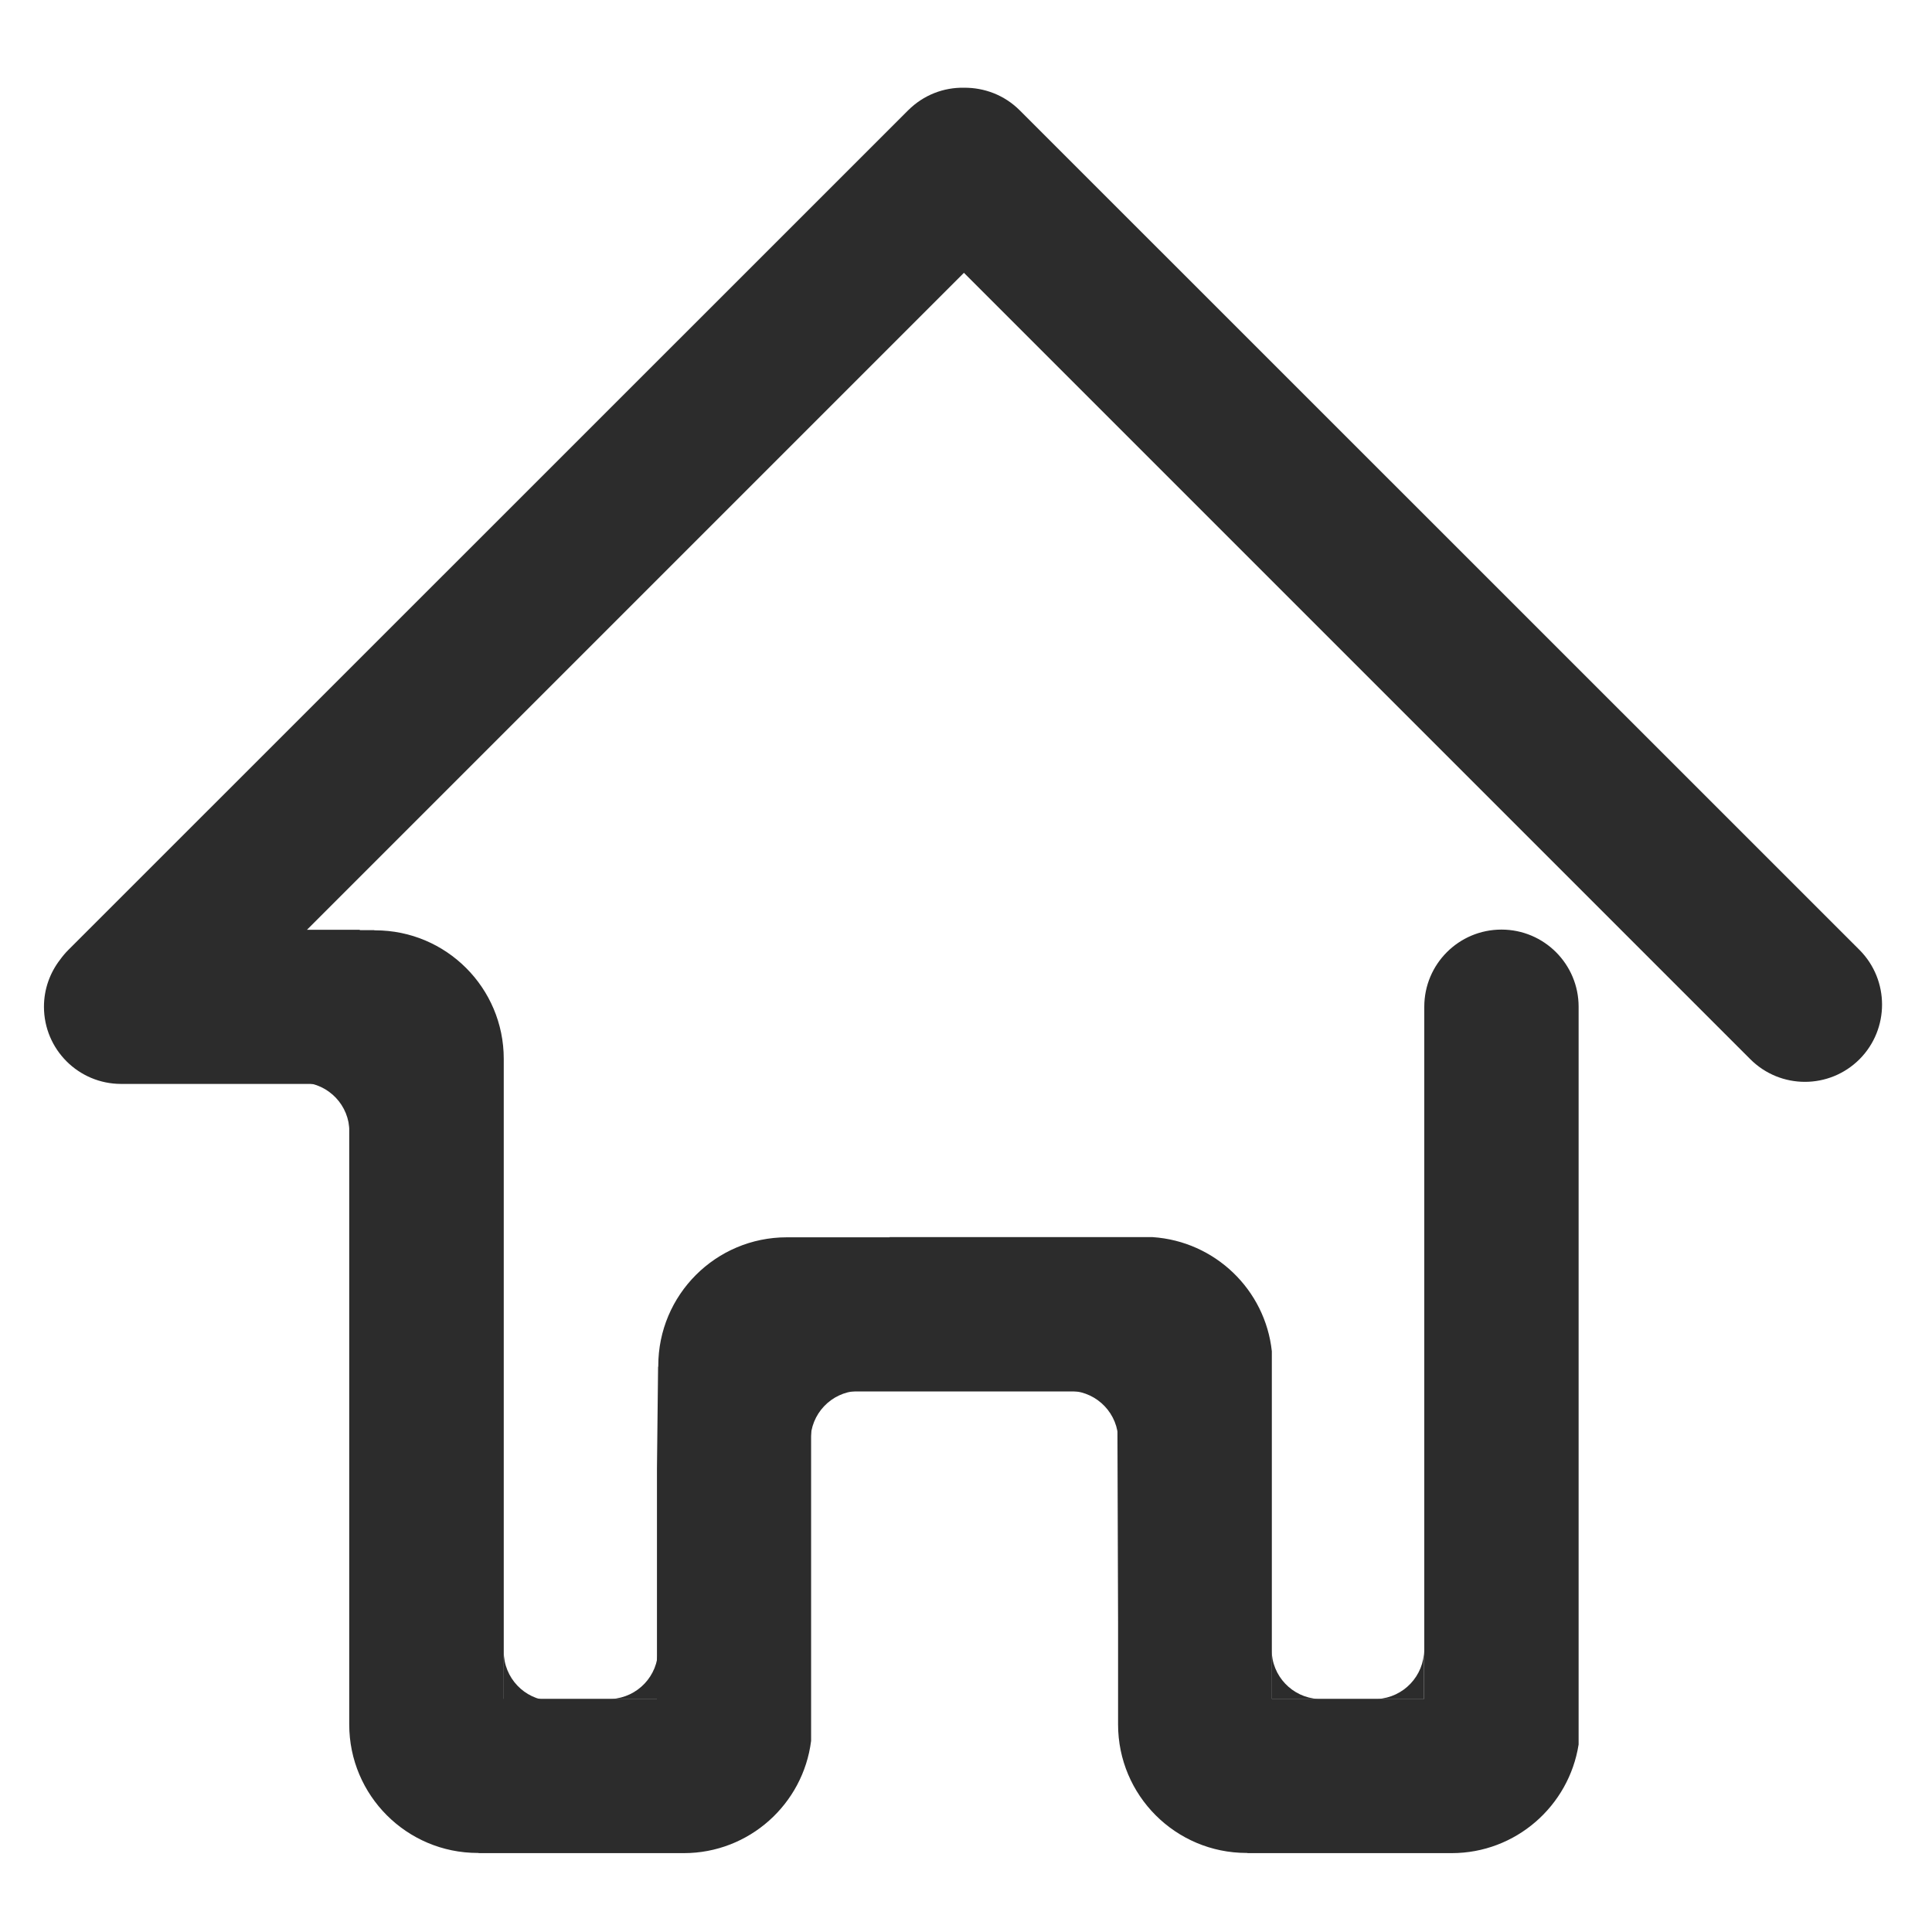
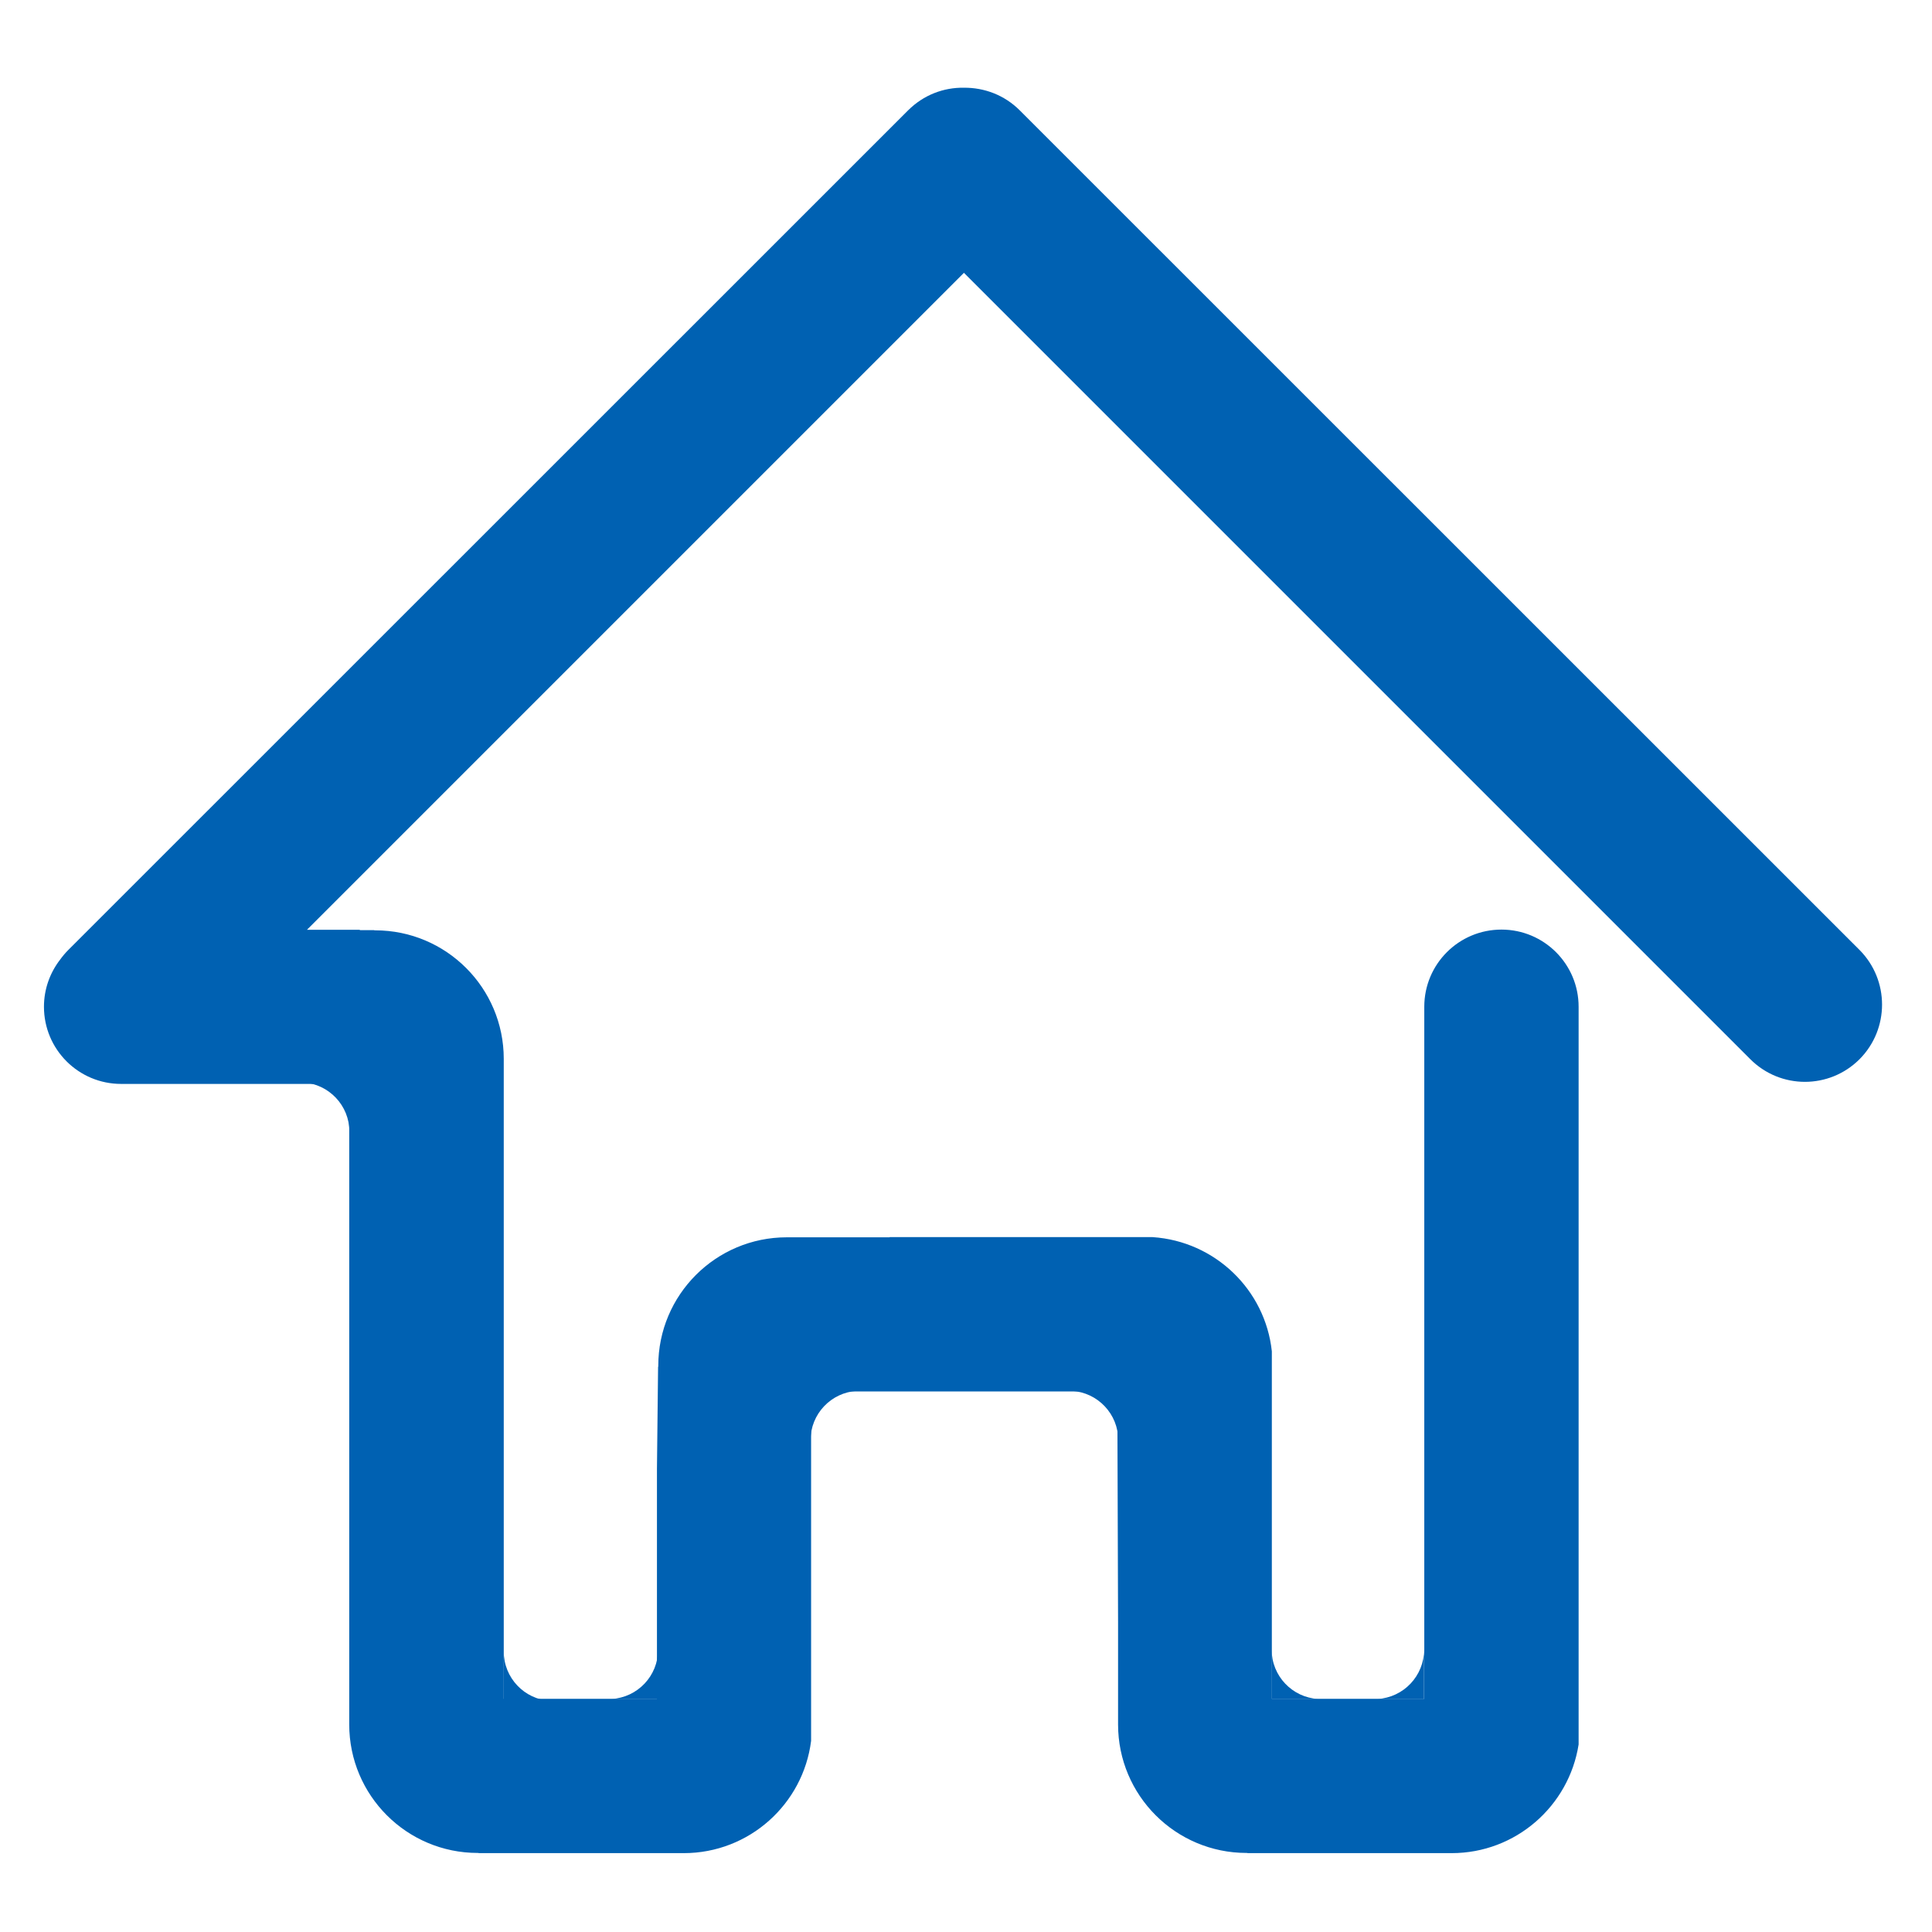
<svg xmlns="http://www.w3.org/2000/svg" class="icon" width="80px" height="80.00px" viewBox="0 0 1024 1024" version="1.1">
-   <path fill="#2c2c2c" d="M267 901.5h40.9-16.2c-13.8-0.8-24.7-12.2-24.7-26.2v26.2zM674 900.5h40.9-16.2c-13.8-0.8-24.7-12.2-24.7-26.2v26.2z" />
-   <path fill="#2c2c2c" d="M754.8 900.5h-40.9 16.2c13.8-0.8 24.7-12.2 24.7-26.2v26.2zM348.8 900.5h-40.9 16.2c13.8-0.8 24.7-12.2 24.7-26.2v26.2zM592.7 737.2h-40.9H568c13.8 0.8 24.7 12.2 24.7 26.2v-26.2zM185.2 573.7h-40.9 16.2c13.8 0.8 24.7 12.2 24.7 26.2v-26.2zM429.6 737.2h40.9-16.2c-13.8 0.8-24.7 12.2-24.7 26.2v-26.2z" />
-   <path fill="#2c2c2c" d="M985.6 503.5l-445.1-445c-8.2-8.2-18.9-12.1-29.6-12-10.7-0.2-21.4 3.8-29.6 12l-445.1 445c-1.6 1.6-3.1 3.4-4.4 5.2-5.3 6.9-8.5 15.5-8.5 24.9 0 22.6 18.3 40.9 40.9 40.9h120.9V914c0 37.6 30.5 68.1 68.1 68.1h0.5v0.1H362.4c34.7 0 63.3-26 67.5-59.5V737.5h162.3l0.4 122V914c0 37.6 30.5 68.1 68.1 68.1h0.5v0.1H769.4c34 0 62.2-25 67.3-57.6v-391c0-22.6-18.3-40.9-40.9-40.9-22.6 0-40.9 18.3-40.9 40.9v366.8h-80.8V716.2c-3.5-32.6-30.1-58.3-63.2-60.5H471.5v0.1H417c-37.6 0-68.1 30.5-68.1 68.1v0.5h-0.1l-0.6 54.1v121.9H267V562.6v-1.4c0-37.6-30.5-68.1-68.1-68.1h-0.5v-0.1h-7.7v-0.2h-28l348.2-348.2 416.8 416.8c16 16 41.9 16 57.9 0 15.9-16 15.9-41.9 0-57.9z" />
+   <path fill="#0061b2" d="M267 901.5h40.9-16.2c-13.8-0.8-24.7-12.2-24.7-26.2v26.2zM674 900.5h40.9-16.2c-13.8-0.8-24.7-12.2-24.7-26.2v26.2z" />
+   <path fill="#0061b2" d="M754.8 900.5h-40.9 16.2c13.8-0.8 24.7-12.2 24.7-26.2v26.2zM348.8 900.5h-40.9 16.2c13.8-0.8 24.7-12.2 24.7-26.2v26.2zM592.7 737.2h-40.9H568c13.8 0.8 24.7 12.2 24.7 26.2v-26.2zM185.2 573.7h-40.9 16.2c13.8 0.8 24.7 12.2 24.7 26.2v-26.2zM429.6 737.2h40.9-16.2c-13.8 0.8-24.7 12.2-24.7 26.2v-26.2z" />
+   <path fill="#0061b2" d="M985.6 503.5l-445.1-445c-8.2-8.2-18.9-12.1-29.6-12-10.7-0.2-21.4 3.8-29.6 12l-445.1 445c-1.6 1.6-3.1 3.4-4.4 5.2-5.3 6.9-8.5 15.5-8.5 24.9 0 22.6 18.3 40.9 40.9 40.9h120.9V914c0 37.6 30.5 68.1 68.1 68.1h0.5v0.1H362.4c34.7 0 63.3-26 67.5-59.5V737.5h162.3l0.4 122V914c0 37.6 30.5 68.1 68.1 68.1h0.5v0.1H769.4c34 0 62.2-25 67.3-57.6v-391c0-22.6-18.3-40.9-40.9-40.9-22.6 0-40.9 18.3-40.9 40.9v366.8h-80.8V716.2c-3.5-32.6-30.1-58.3-63.2-60.5H471.5v0.1H417c-37.6 0-68.1 30.5-68.1 68.1v0.5h-0.1l-0.6 54.1v121.9H267V562.6v-1.4c0-37.6-30.5-68.1-68.1-68.1h-0.5v-0.1h-7.7v-0.2h-28l348.2-348.2 416.8 416.8c16 16 41.9 16 57.9 0 15.9-16 15.9-41.9 0-57.9z" />
</svg>
